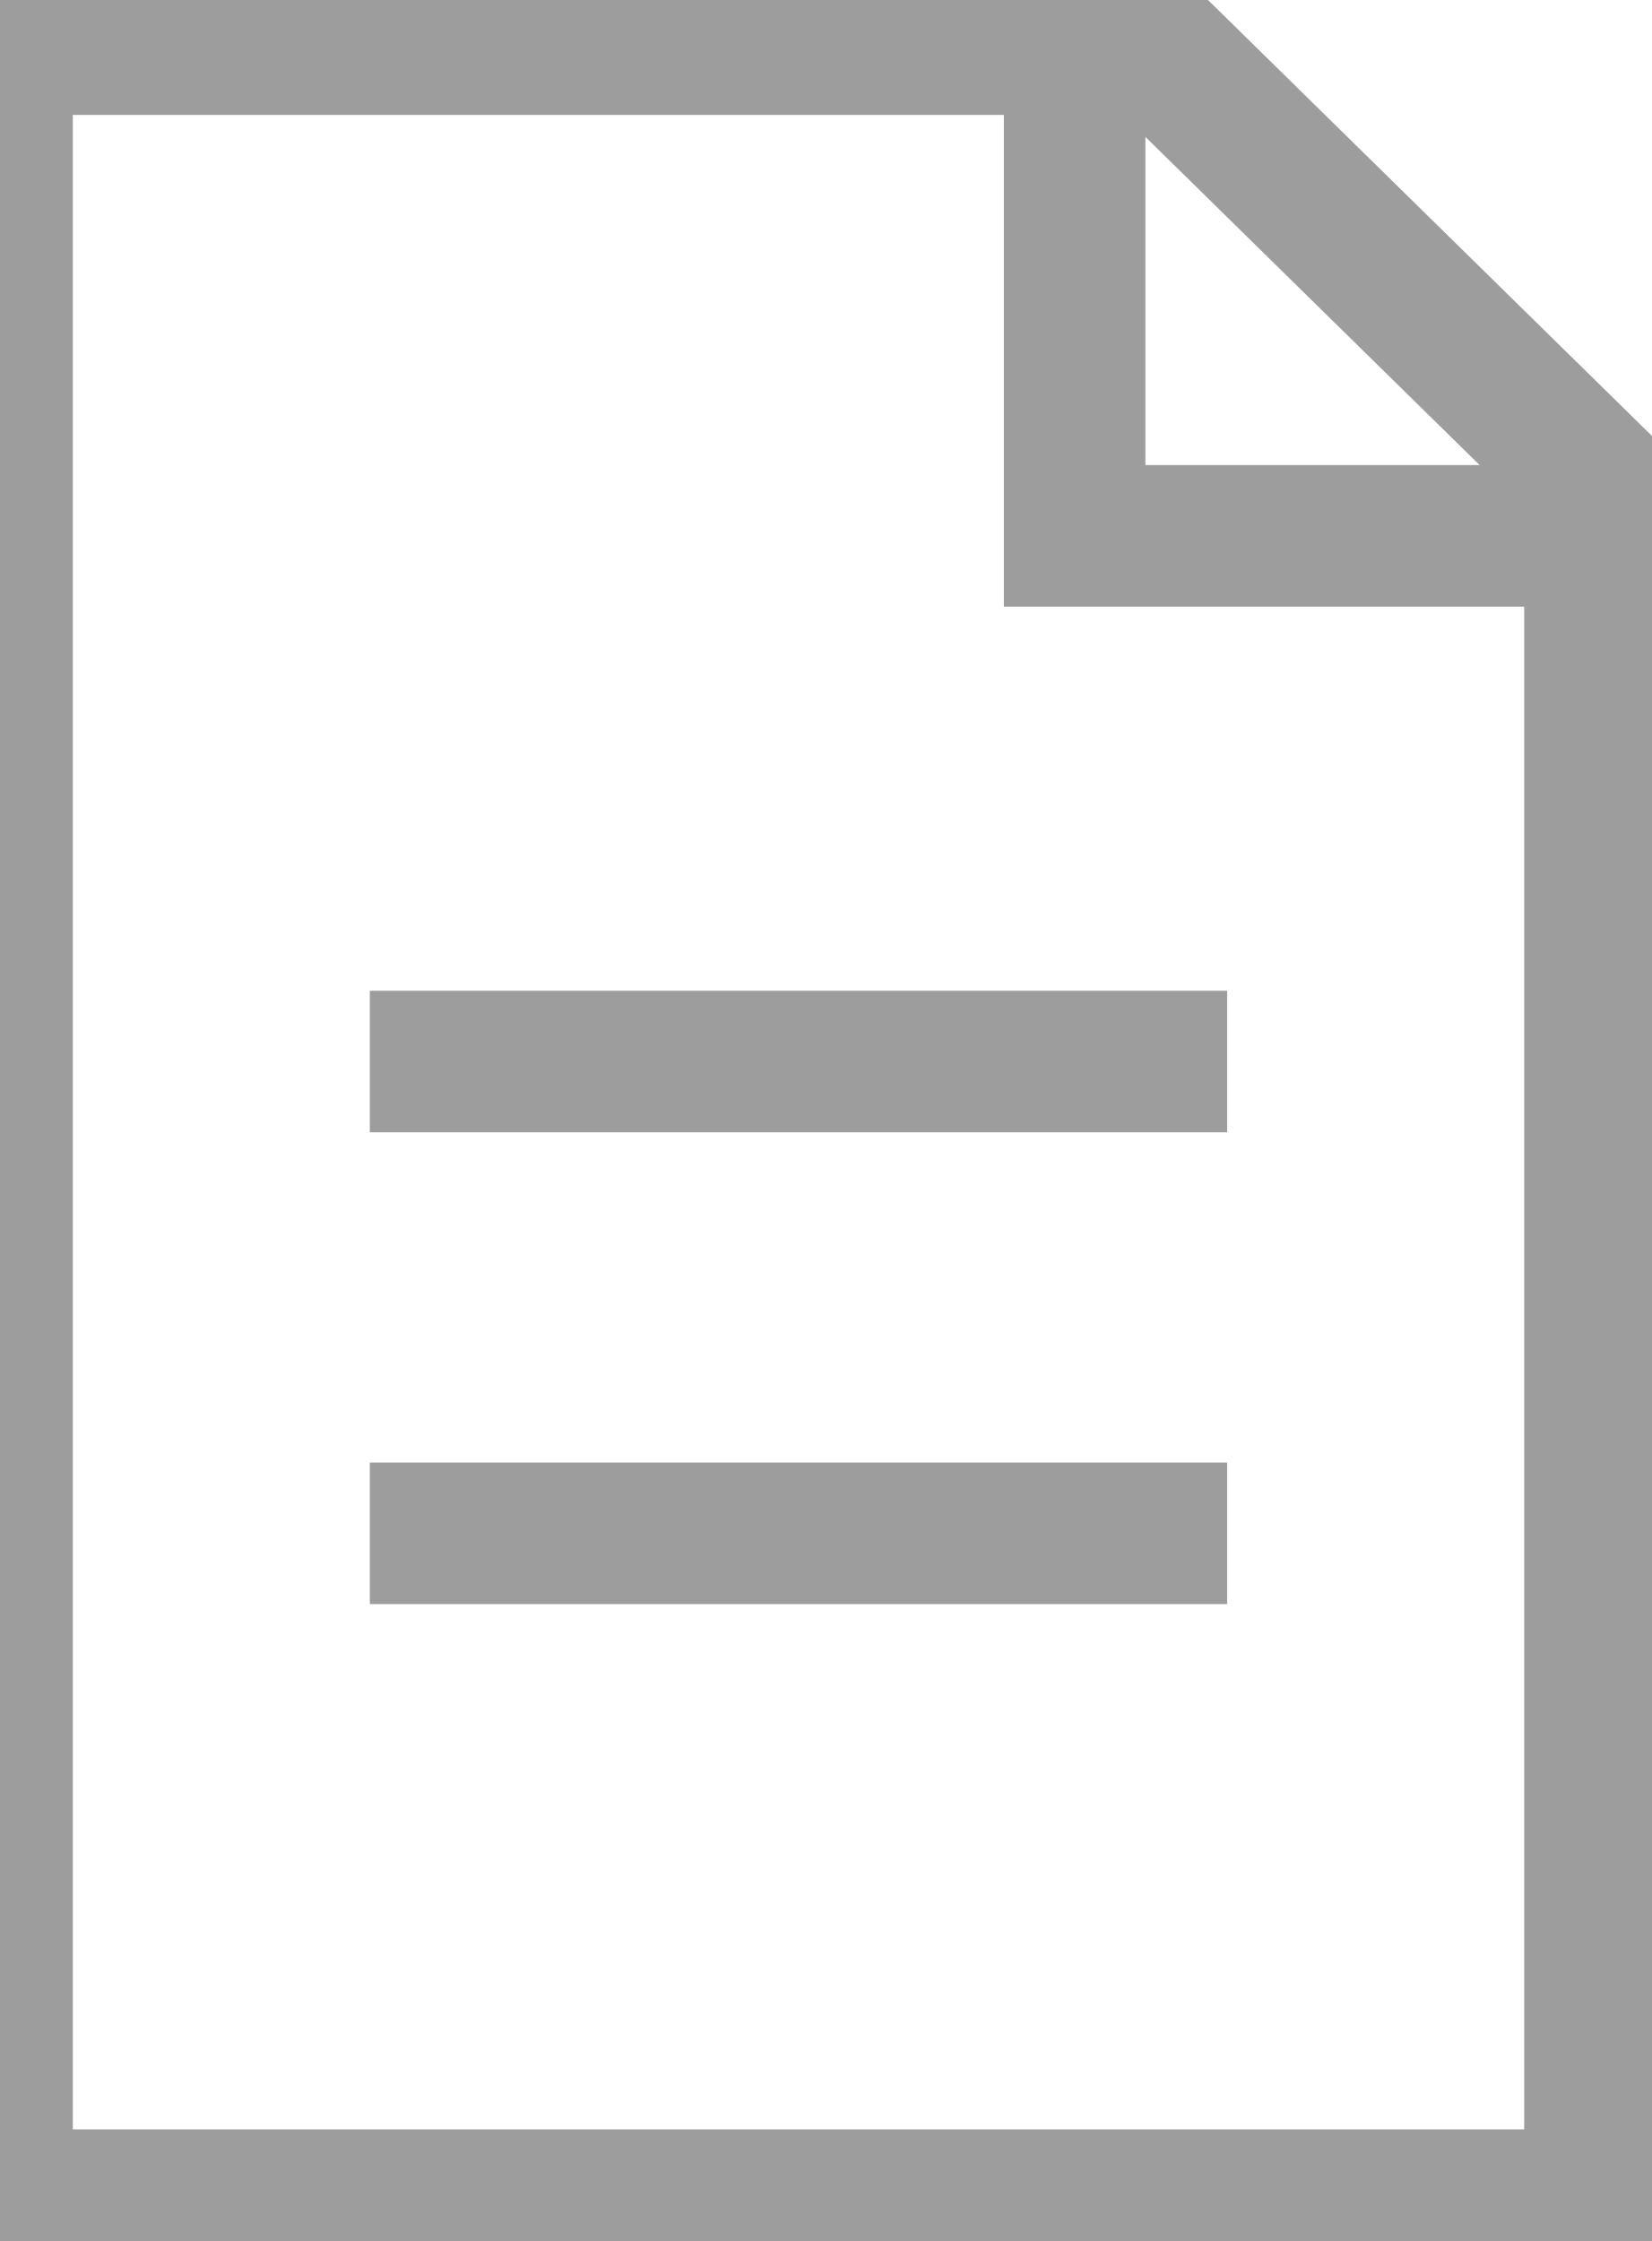
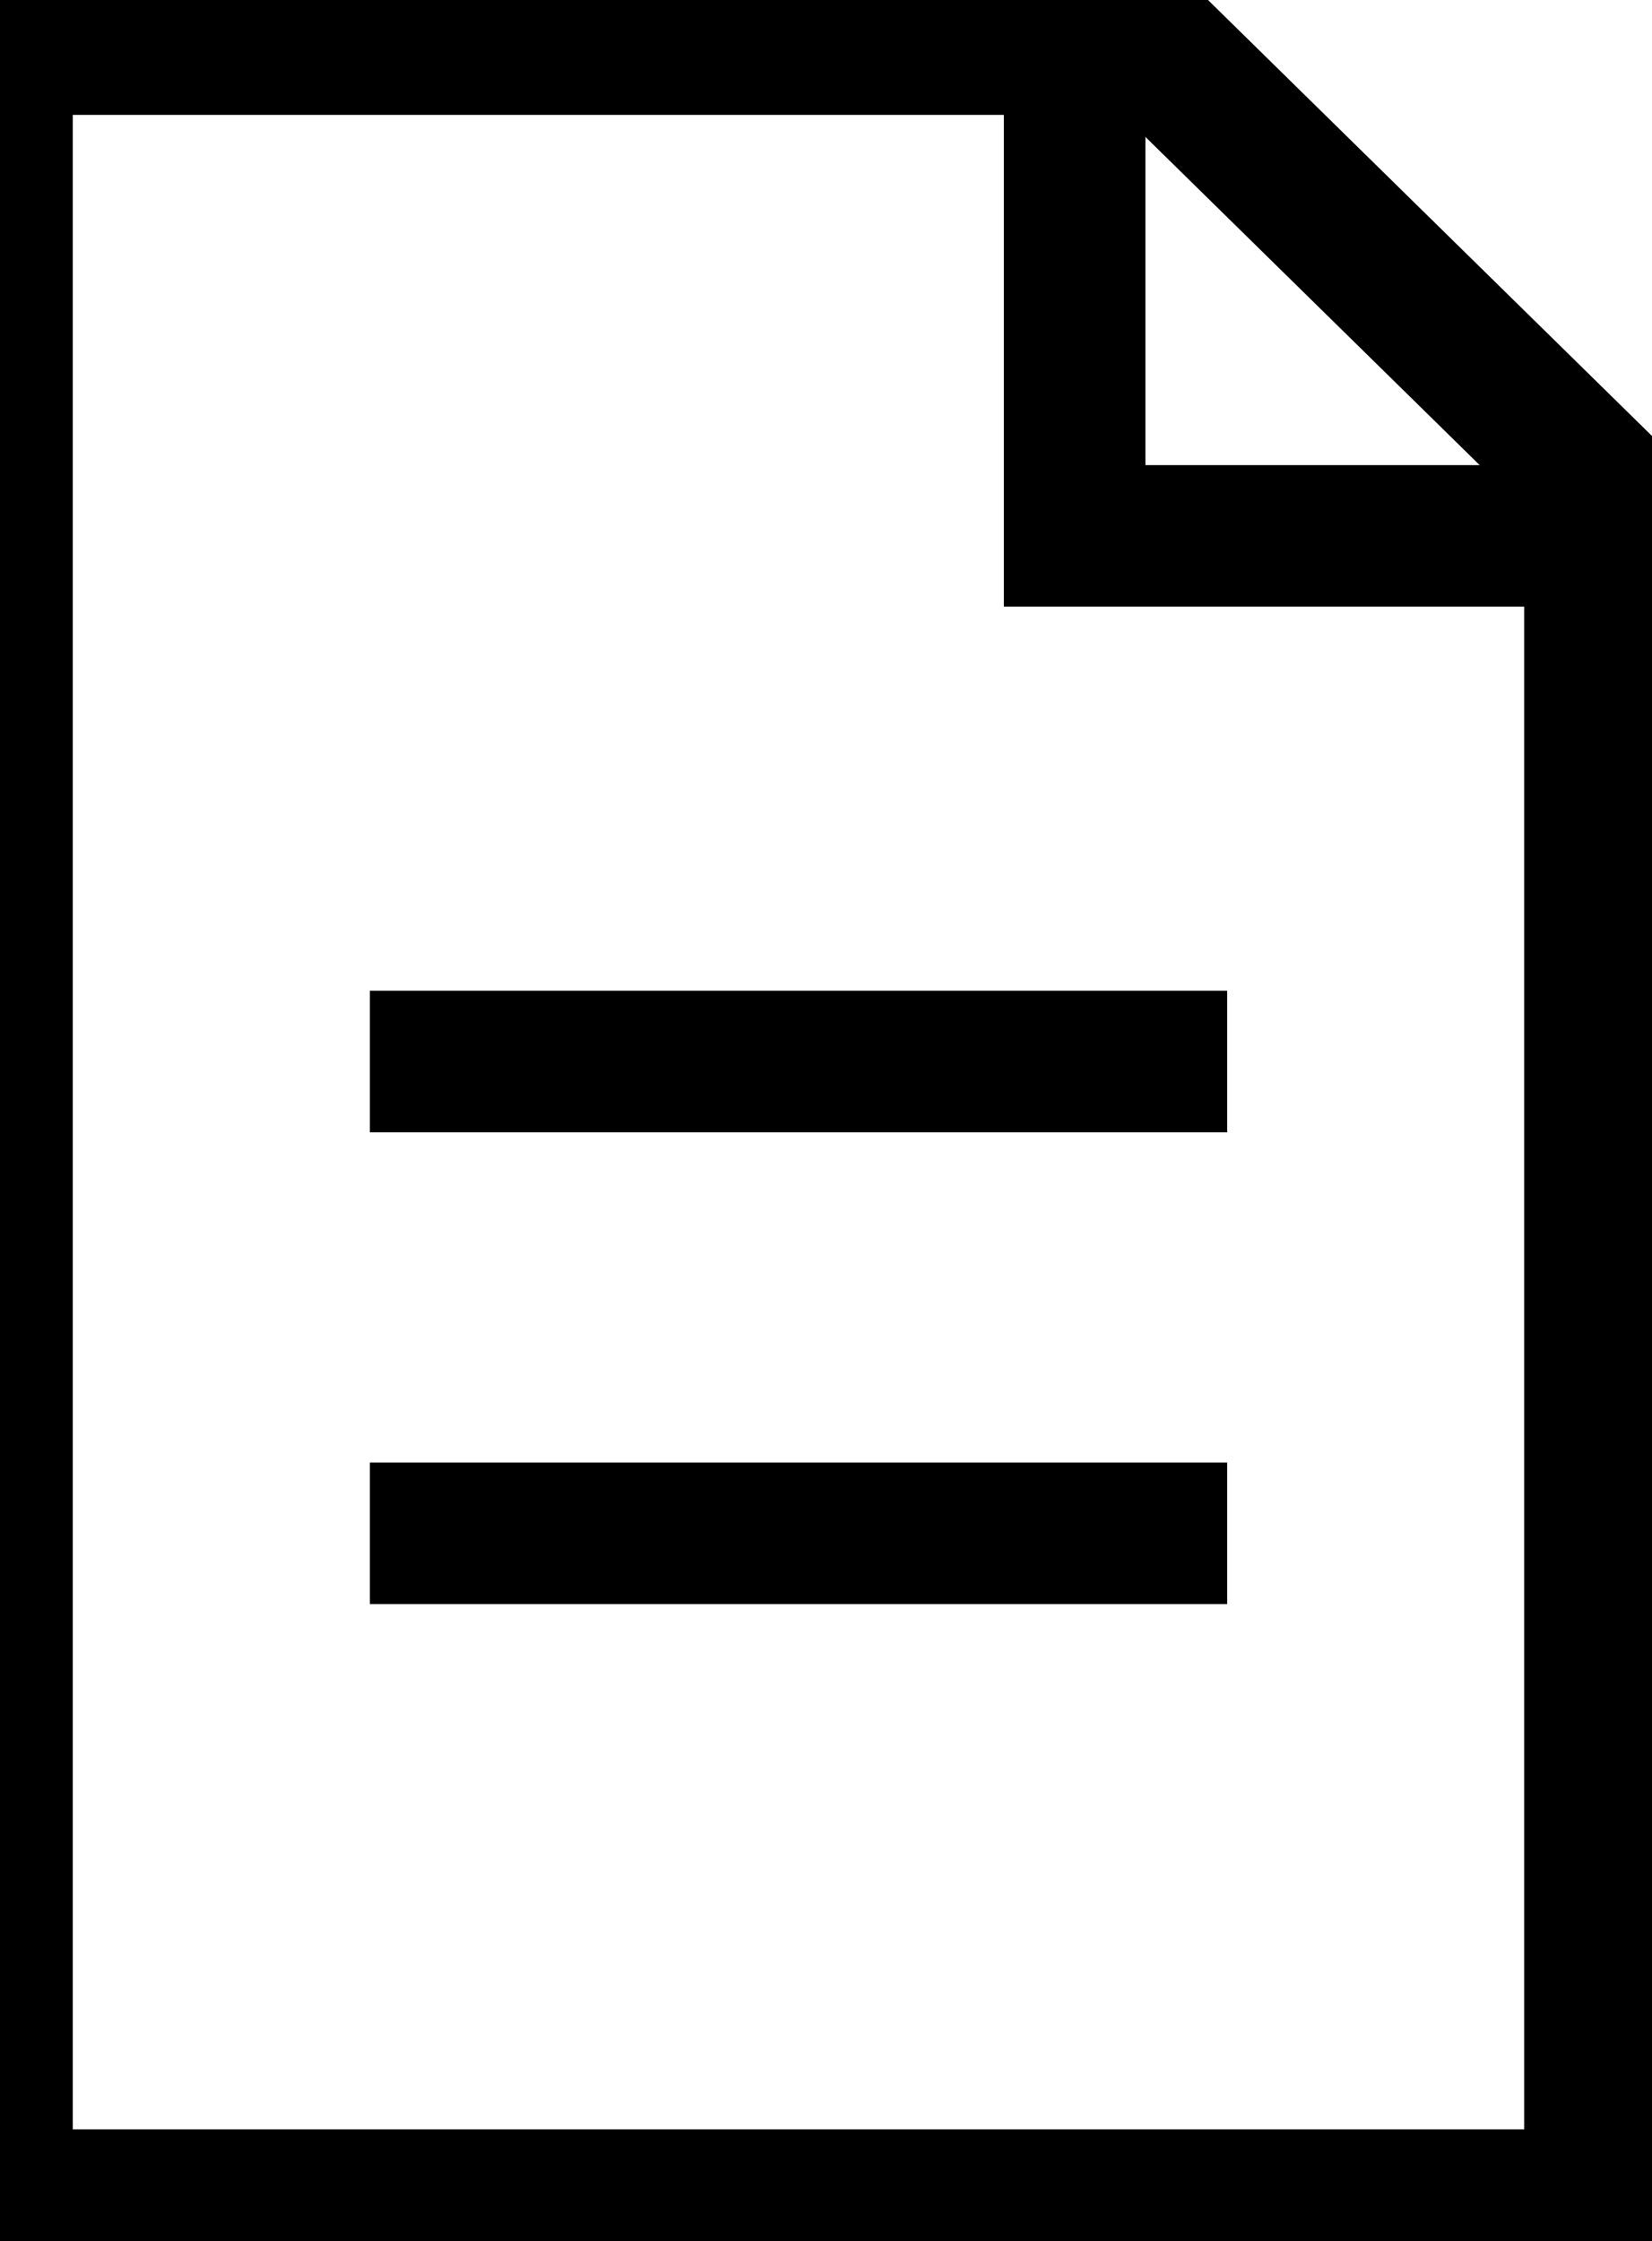
<svg xmlns="http://www.w3.org/2000/svg" width="14" height="19">
  <defs>
    <clipPath id="clip_0">
      <rect x="-334" y="-194" width="375" height="1376" clip-rule="evenodd" />
    </clipPath>
  </defs>
  <g clip-path="url(#clip_0)">
-     <path fill="none" stroke="rgb(157,157,157)" stroke-width="1.2" stroke-miterlimit="4" transform="translate(0.0172119 0.374512)" d="M13.506 18.279L0 18.279L0 0L9.195 0L9.75 0L13.506 3.688L13.506 18.279Z" />
+     <path fill="none" stroke="#000" stroke-width="1.2" stroke-miterlimit="4" transform="translate(0.0172119 0.374512)" d="M13.506 18.279L0 18.279L0 0L9.195 0L9.75 0L13.506 3.688L13.506 18.279Z" />
  </g>
  <defs>
    <clipPath id="clip_1">
      <rect x="-334" y="-194" width="375" height="1376" clip-rule="evenodd" />
    </clipPath>
  </defs>
  <g clip-path="url(#clip_1)">
-     <path fill="none" stroke="rgb(157,157,157)" stroke-width="1.2" stroke-miterlimit="4" transform="translate(3.13586 9)" d="M0 0L7.269 0" />
+     <path fill="none" stroke="#000" stroke-width="1.2" stroke-miterlimit="4" transform="translate(3.13586 9)" d="M0 0L7.269 0" />
  </g>
  <defs>
    <clipPath id="clip_2">
      <rect x="-334" y="-194" width="375" height="1376" clip-rule="evenodd" />
    </clipPath>
  </defs>
  <g clip-path="url(#clip_2)">
-     <path fill="none" stroke="rgb(157,157,157)" stroke-width="1.2" stroke-miterlimit="4" transform="translate(3.13586 13)" d="M0 0L7.269 0" />
+     <path fill="none" stroke="#000" stroke-width="1.2" stroke-miterlimit="4" transform="translate(3.13586 13)" d="M0 0L7.269 0" />
  </g>
  <defs>
    <clipPath id="clip_3">
      <rect x="-334" y="-194" width="375" height="1376" clip-rule="evenodd" />
    </clipPath>
  </defs>
  <g clip-path="url(#clip_3)">
-     <path fill="none" stroke="rgb(157,157,157)" stroke-width="1.2" stroke-miterlimit="4" transform="translate(9.11145 0.69519)" d="M0 0L0 3.848L4.24 3.848" />
+     <path fill="none" stroke="#000" stroke-width="1.2" stroke-miterlimit="4" transform="translate(9.11145 0.69519)" d="M0 0L0 3.848L4.24 3.848" />
  </g>
</svg>
